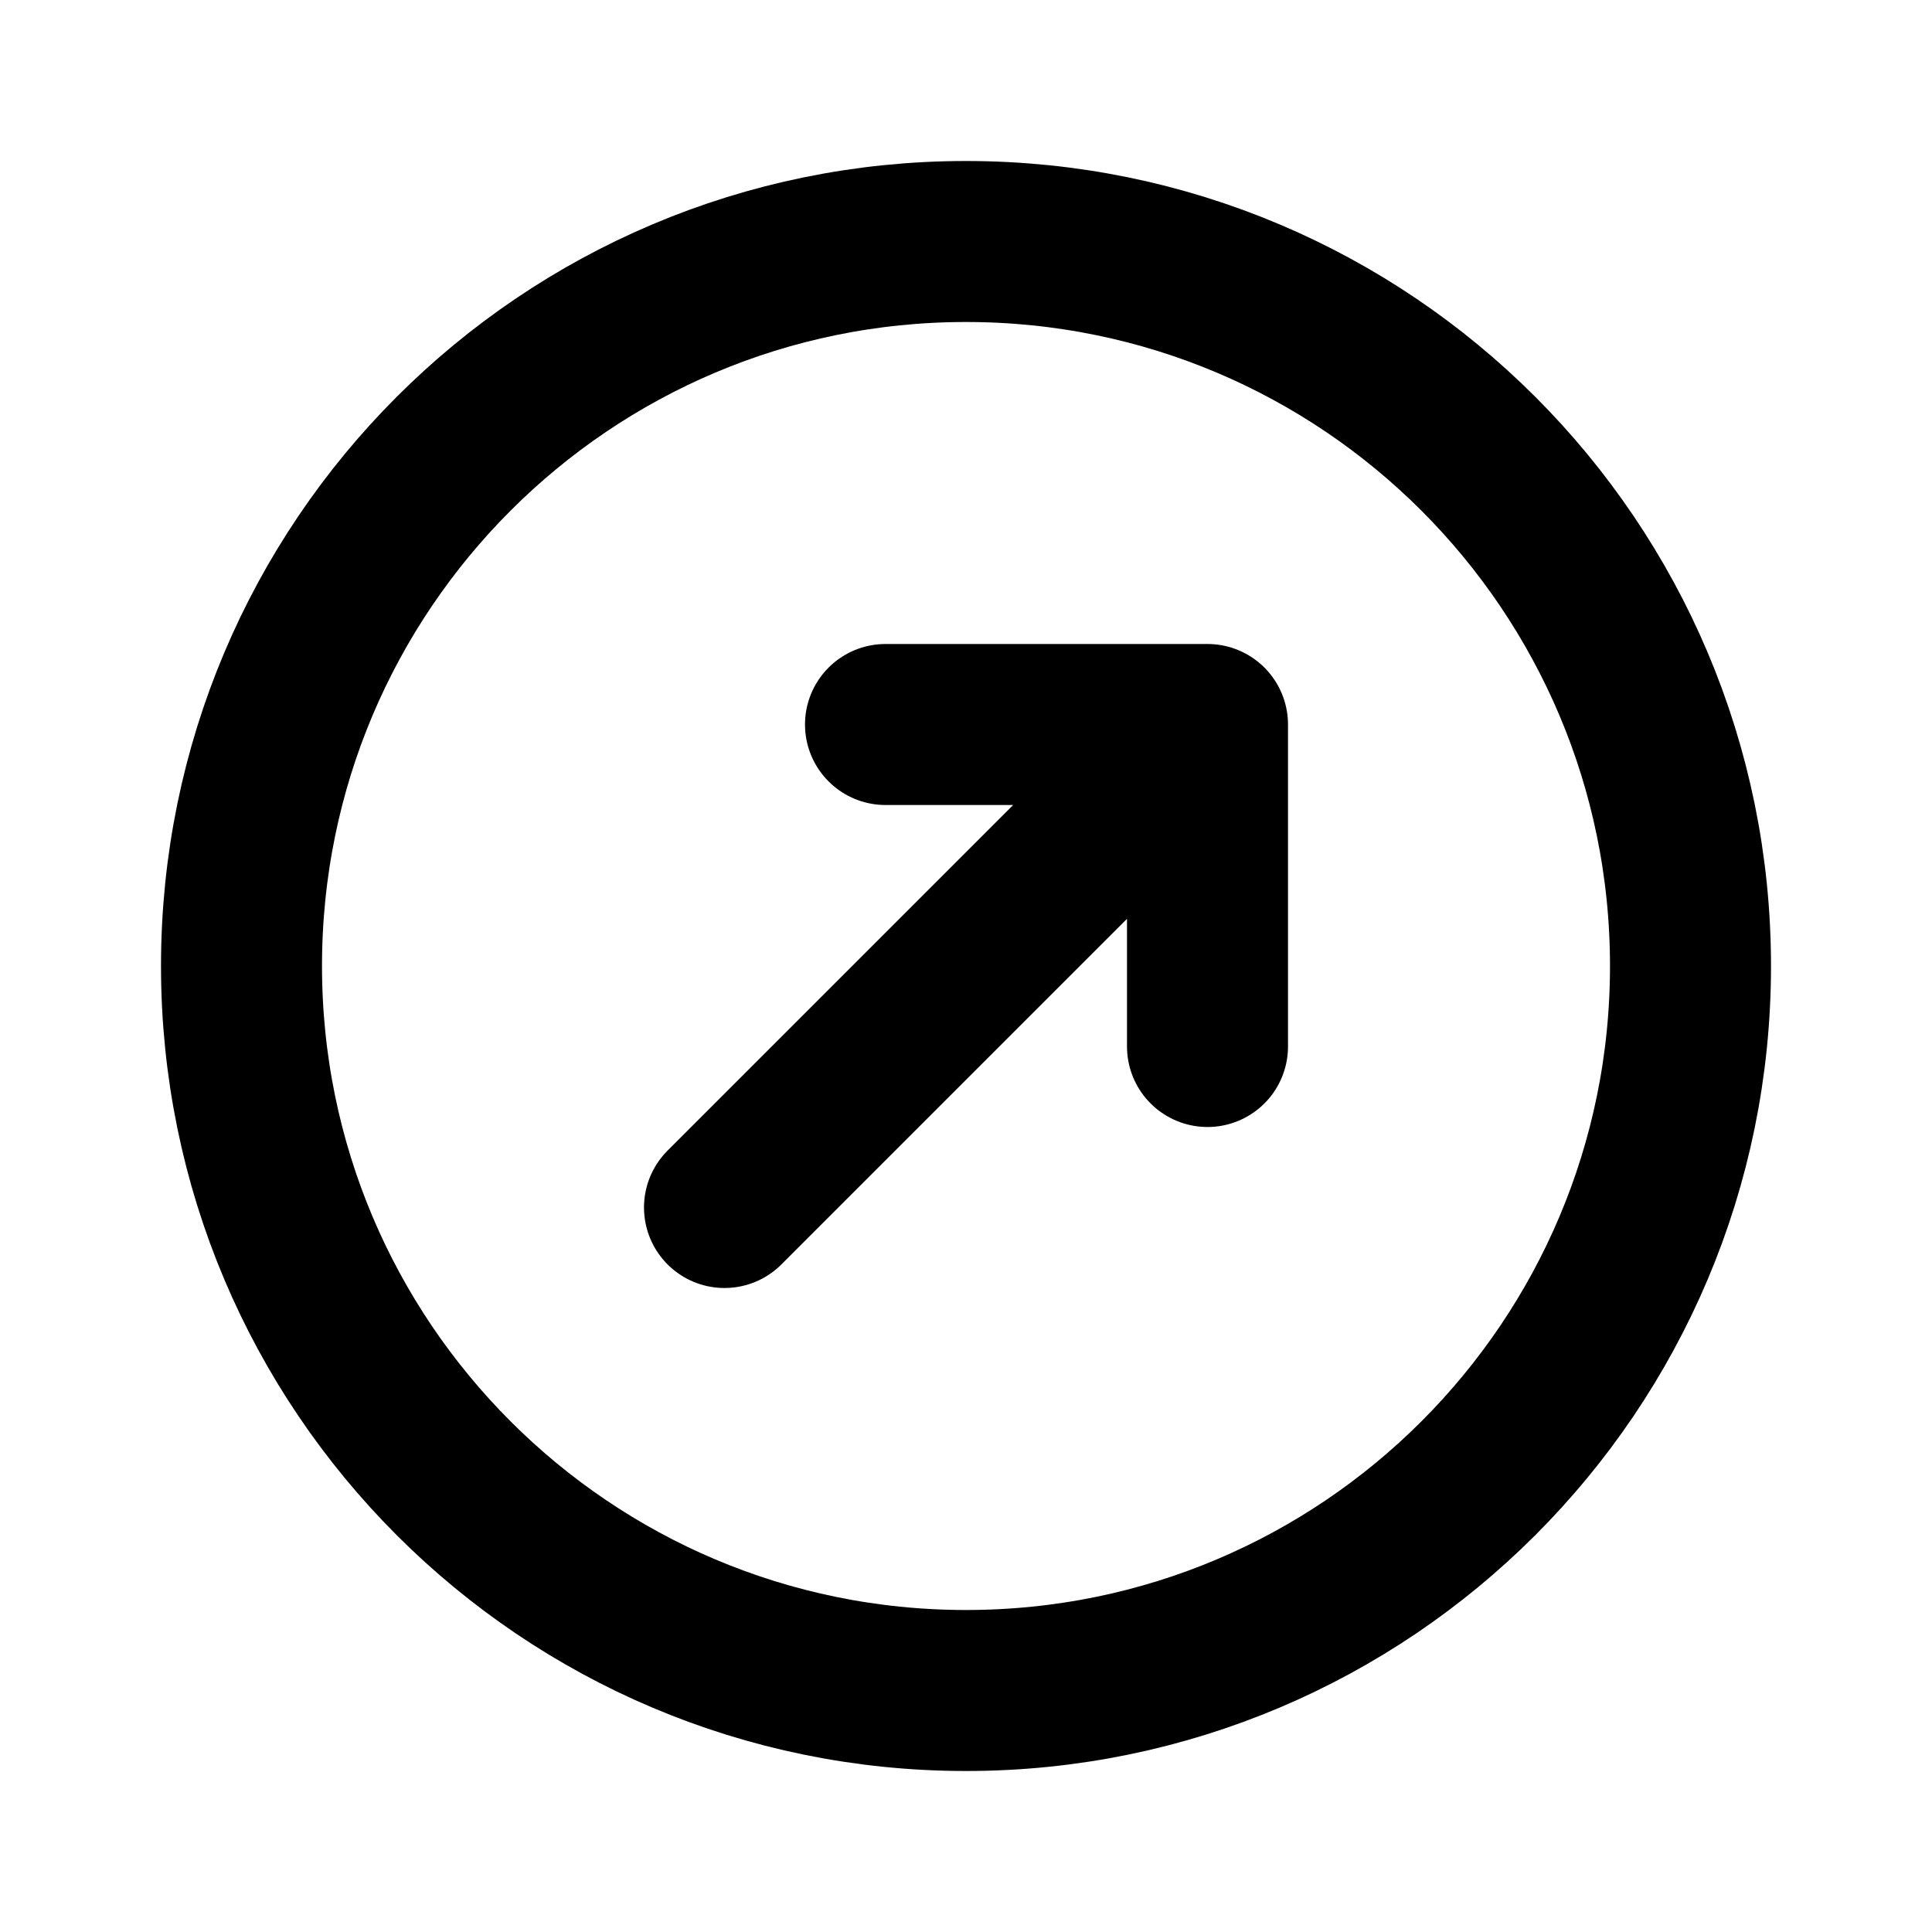
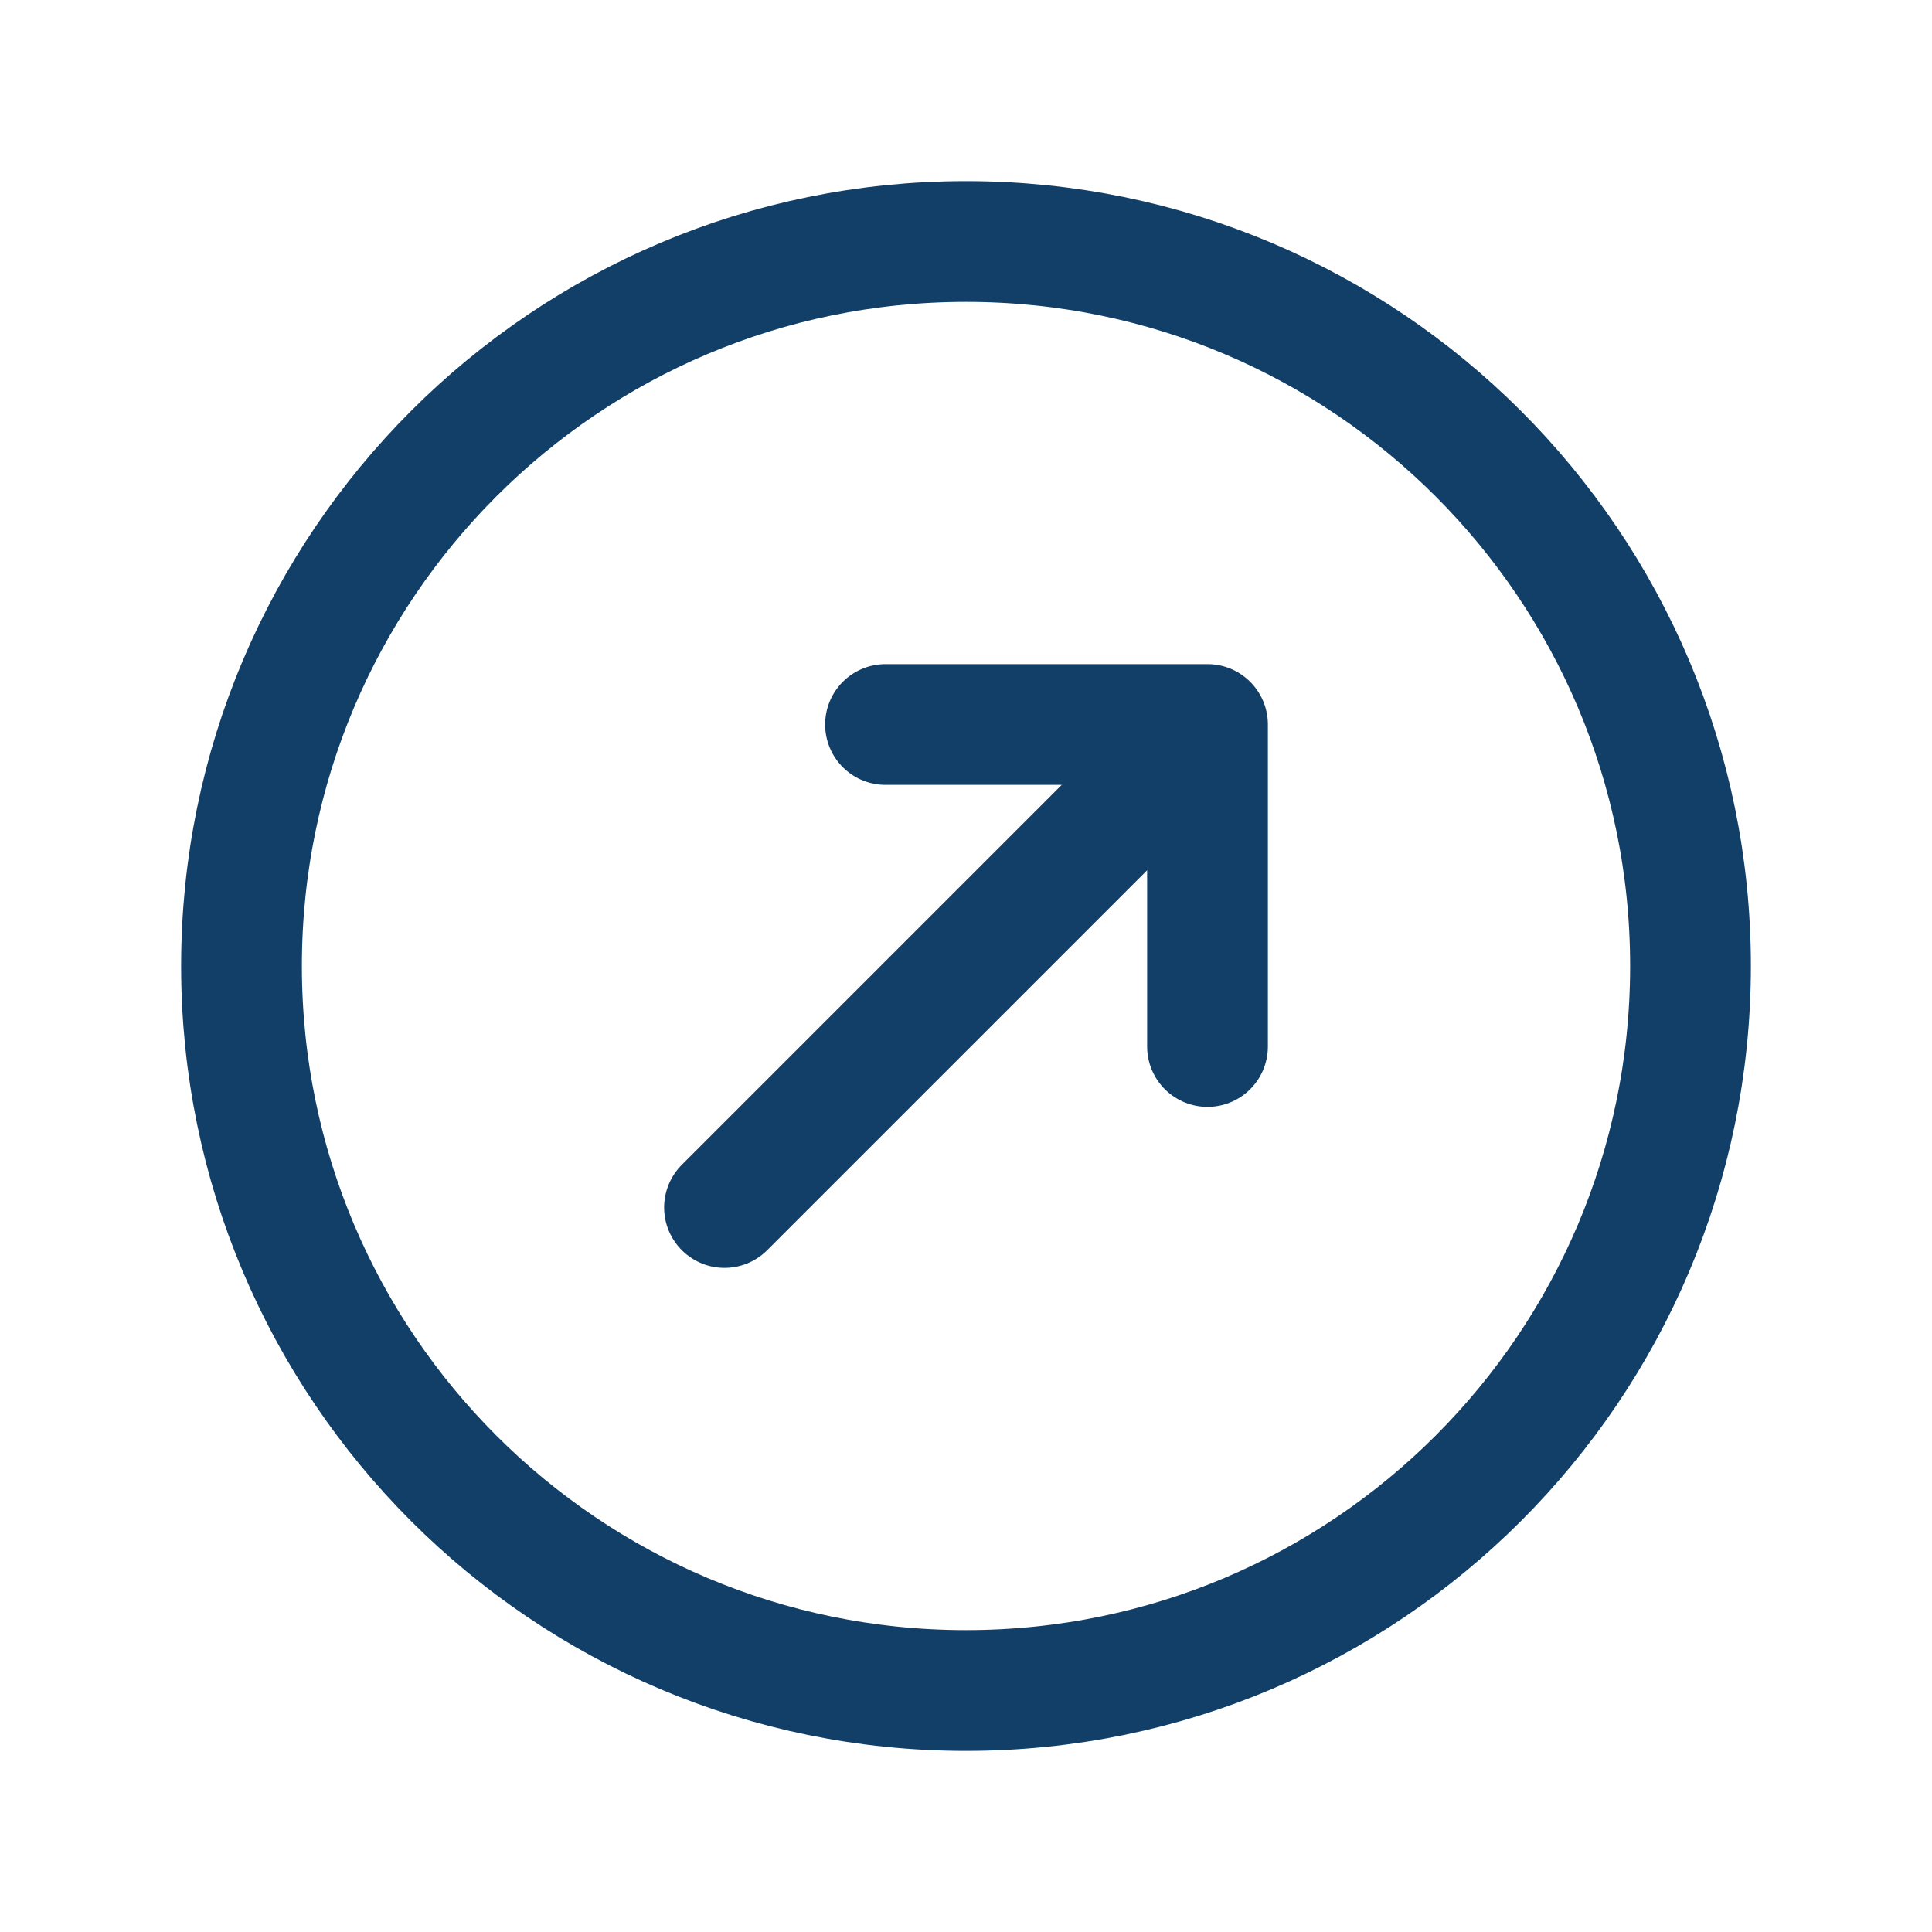
<svg xmlns="http://www.w3.org/2000/svg" viewBox="0 0 24 24" fill="none">
  <g>
-     <path id="Vector" d="M15 13V9M15 9H11M15 9L9 15M21 12C21 7.029 16.971 3 12 3C7.029 3 3 7.029 3 12C3 16.971 7.029 21 12 21C16.971 21 21 16.971 21 12Z" stroke="#000000" stroke-width="2" stroke-linecap="round" stroke-linejoin="round" />
+     <path id="Vector" d="M15 13V9M15 9H11M15 9L9 15M21 12C21 7.029 16.971 3 12 3C7.029 3 3 7.029 3 12C3 16.971 7.029 21 12 21C16.971 21 21 16.971 21 12Z" stroke="#123F68" stroke-width="1.5" stroke-linecap="round" stroke-linejoin="round" />
  </g>
</svg>
